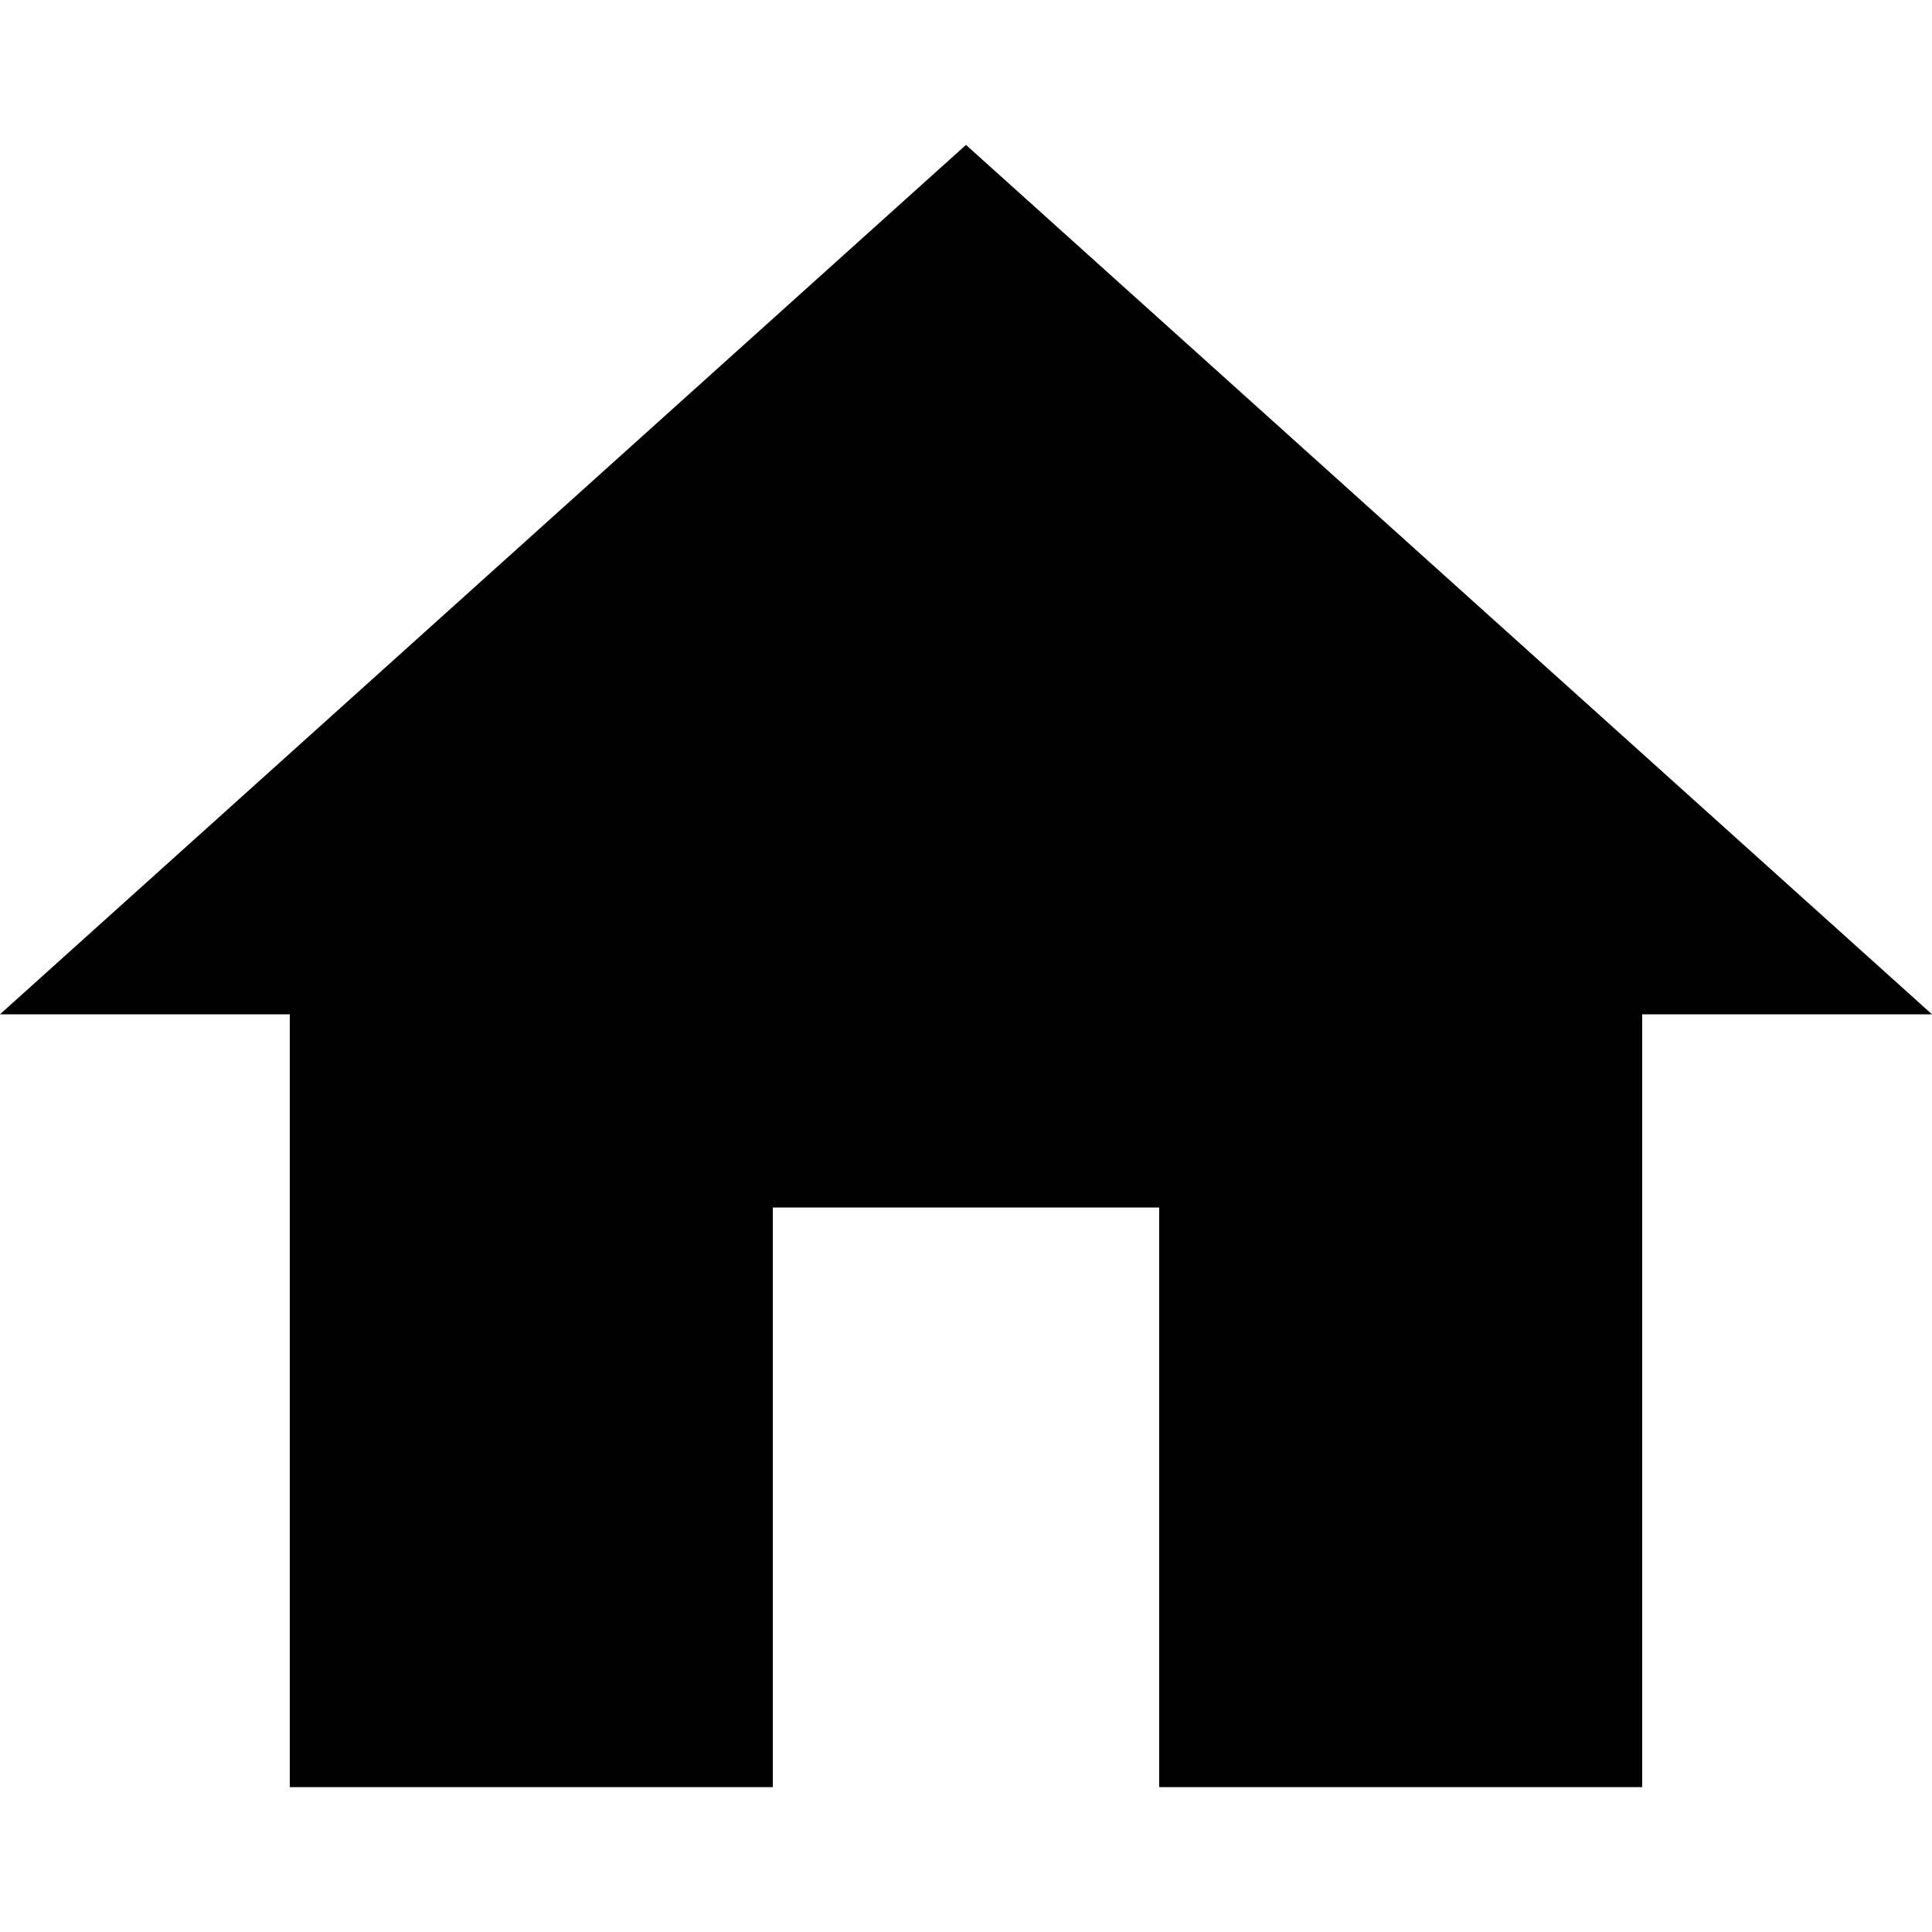
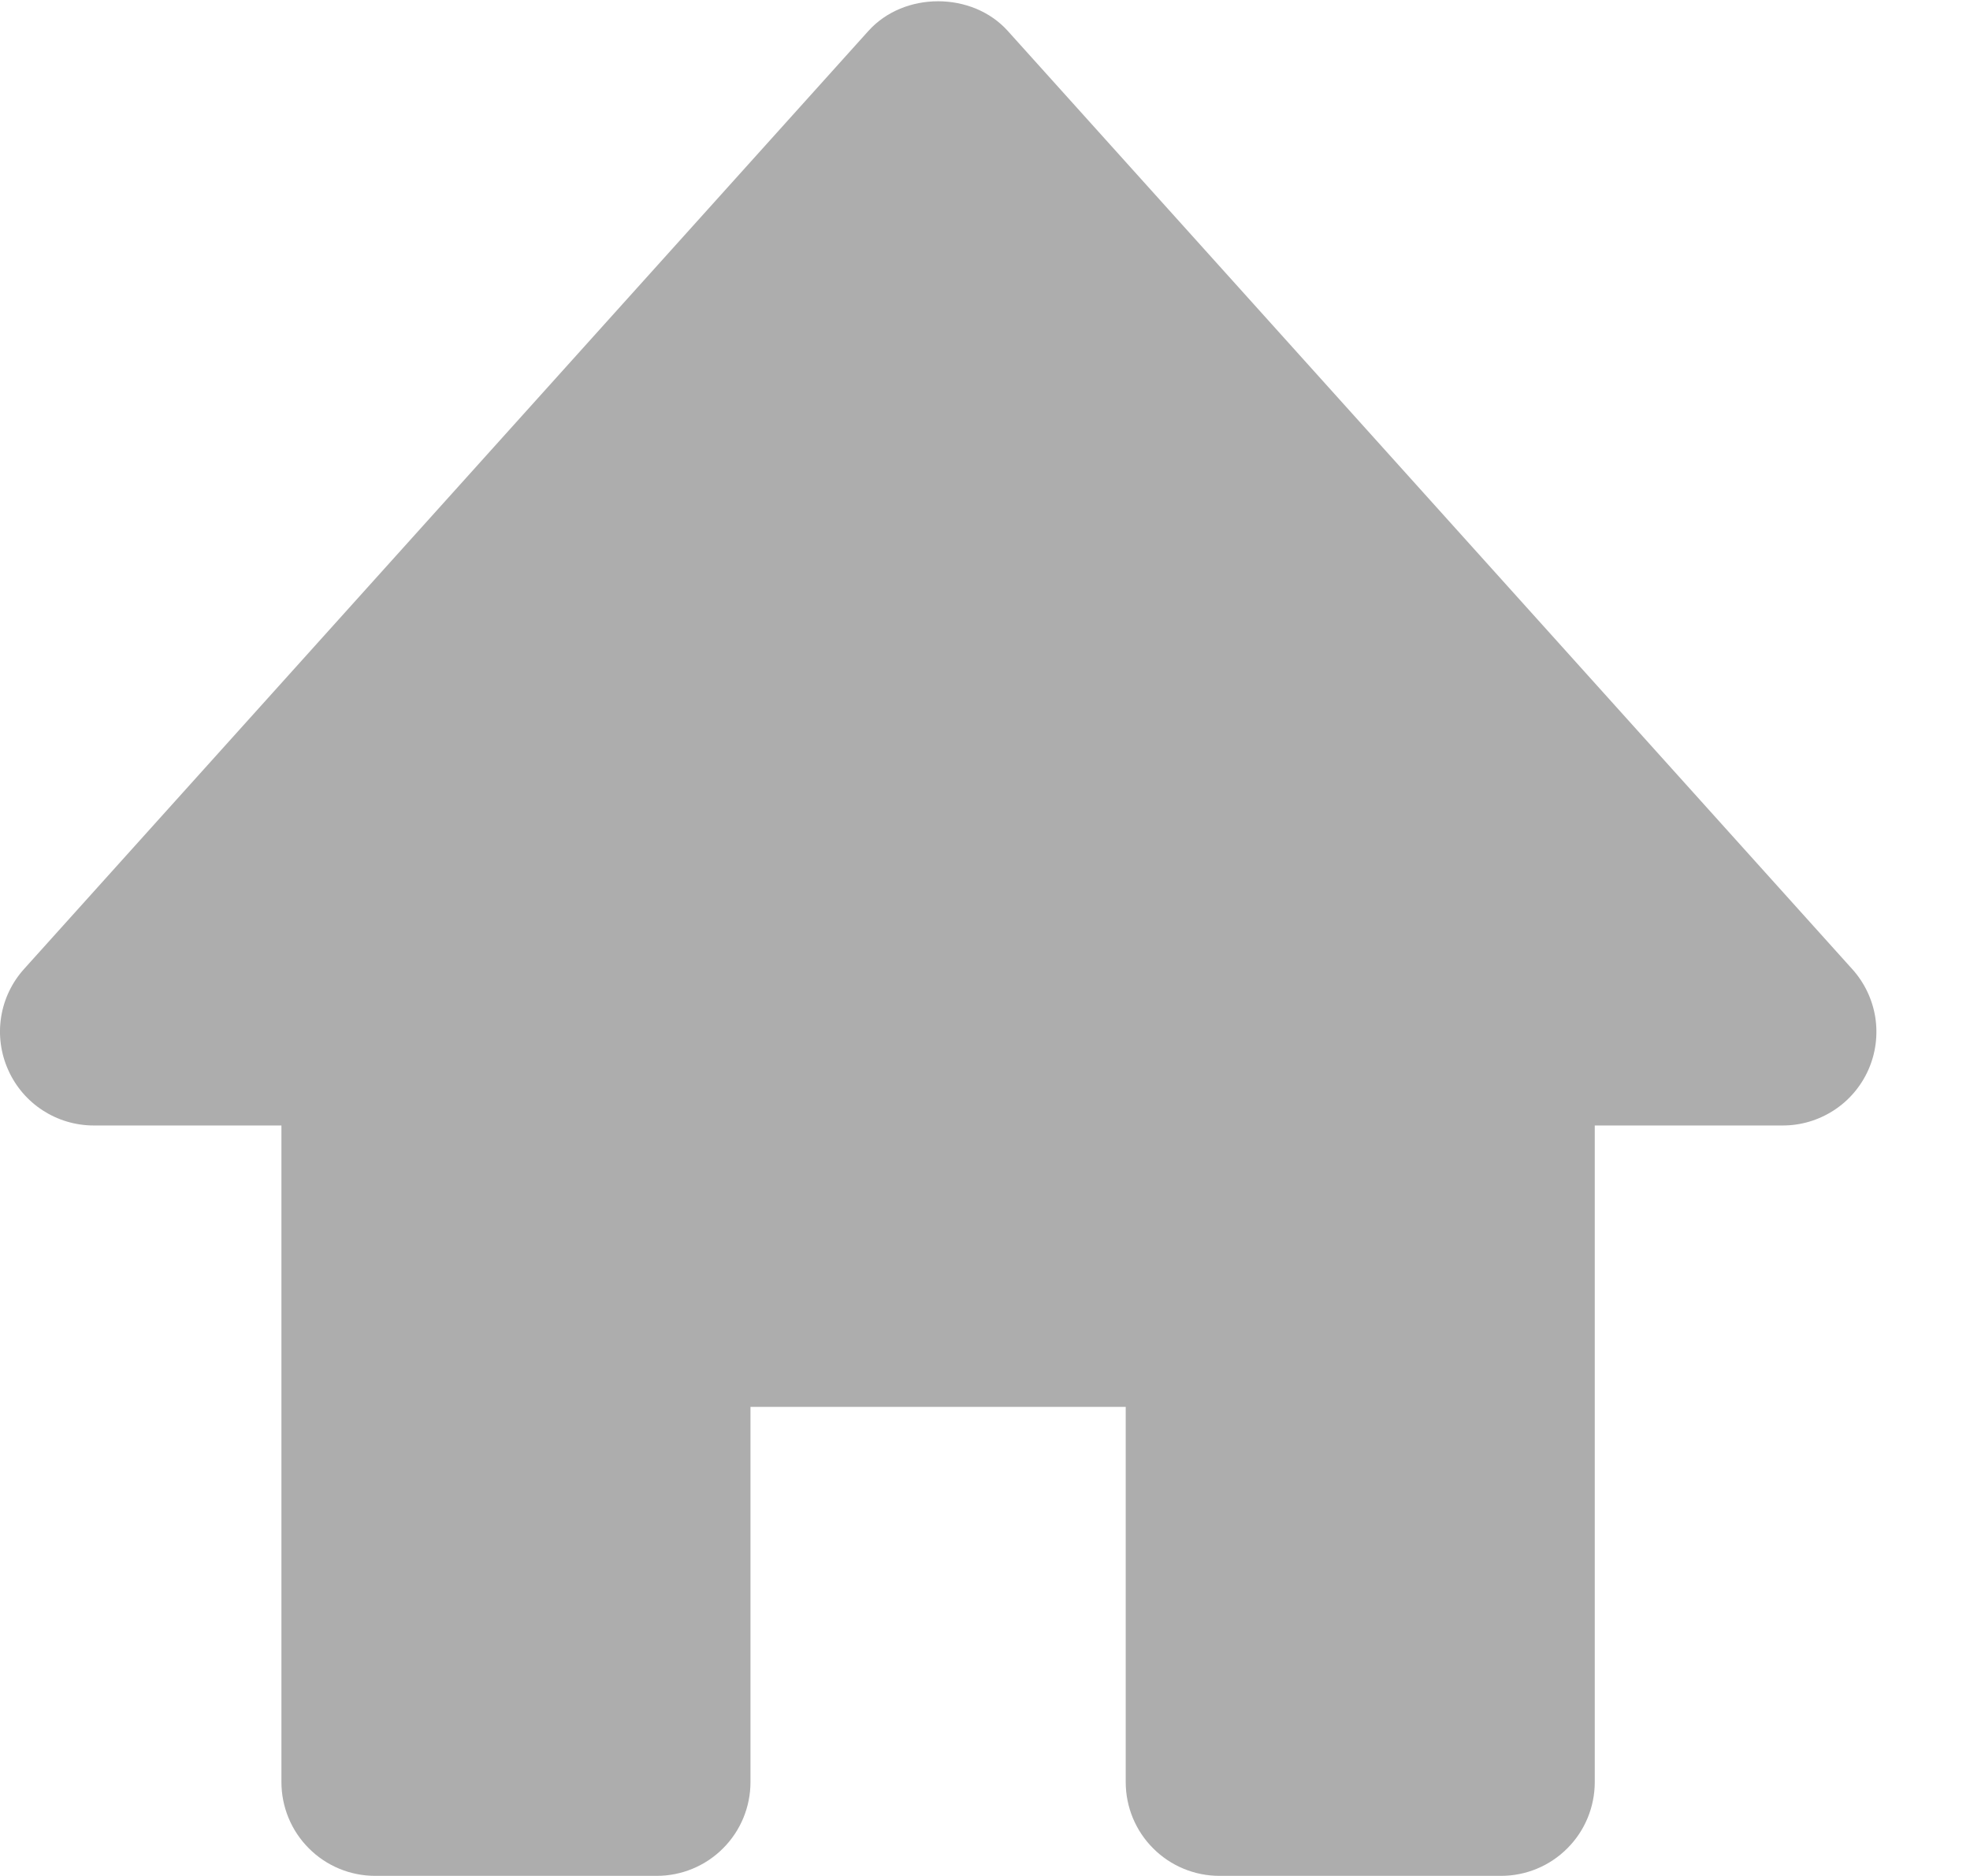
- <svg xmlns="http://www.w3.org/2000/svg" version="1.1" id="Capa_1" x="0px" y="0px" viewBox="0 0 426.667 426.667" style="enable-background:new 0 0 426.667 426.667;" xml:space="preserve">
-   <g>
-     <g>
-       <polygon points="213.333,32 0,224 64,224 64,394.667 170.667,394.667 170.667,266.667 256,266.667 256,394.667 362.667,394.667     362.667,224 426.667,224   " />
-     </g>
-   </g>
-   <g>
- </g>
-   <g>
- </g>
-   <g>
- </g>
-   <g>
- </g>
-   <g>
- </g>
-   <g>
- </g>
-   <g>
- </g>
-   <g>
- </g>
-   <g>
- </g>
-   <g>
- </g>
-   <g>
- </g>
-   <g>
- </g>
-   <g>
- </g>
-   <g>
- </g>
-   <g>
- </g>
+ <svg xmlns="http://www.w3.org/2000/svg" width="21" height="20" viewBox="0 0 21 20" fill="none">
+   <path d="M19.743 10.33L10.743 0.33C10.364 -0.092 9.636 -0.092 9.257 0.33L0.257 10.33C0.127 10.474 0.042 10.652 0.012 10.843C-0.018 11.034 0.008 11.23 0.087 11.406C0.247 11.767 0.605 11.999 1 11.999H3V18.999C3 19.264 3.105 19.519 3.293 19.706C3.48 19.894 3.735 19.999 4 19.999H7C7.265 19.999 7.52 19.894 7.707 19.706C7.895 19.519 8 19.264 8 18.999V14.999H12V18.999C12 19.264 12.105 19.519 12.293 19.706C12.48 19.894 12.735 19.999 13 19.999H16C16.265 19.999 16.52 19.894 16.707 19.706C16.895 19.519 17 19.264 17 18.999V11.999H19C19.194 12 19.383 11.944 19.546 11.839C19.709 11.734 19.837 11.584 19.916 11.407C19.995 11.23 20.02 11.034 19.99 10.843C19.959 10.652 19.873 10.473 19.743 10.33Z" fill="#ADADAD" />
</svg>
